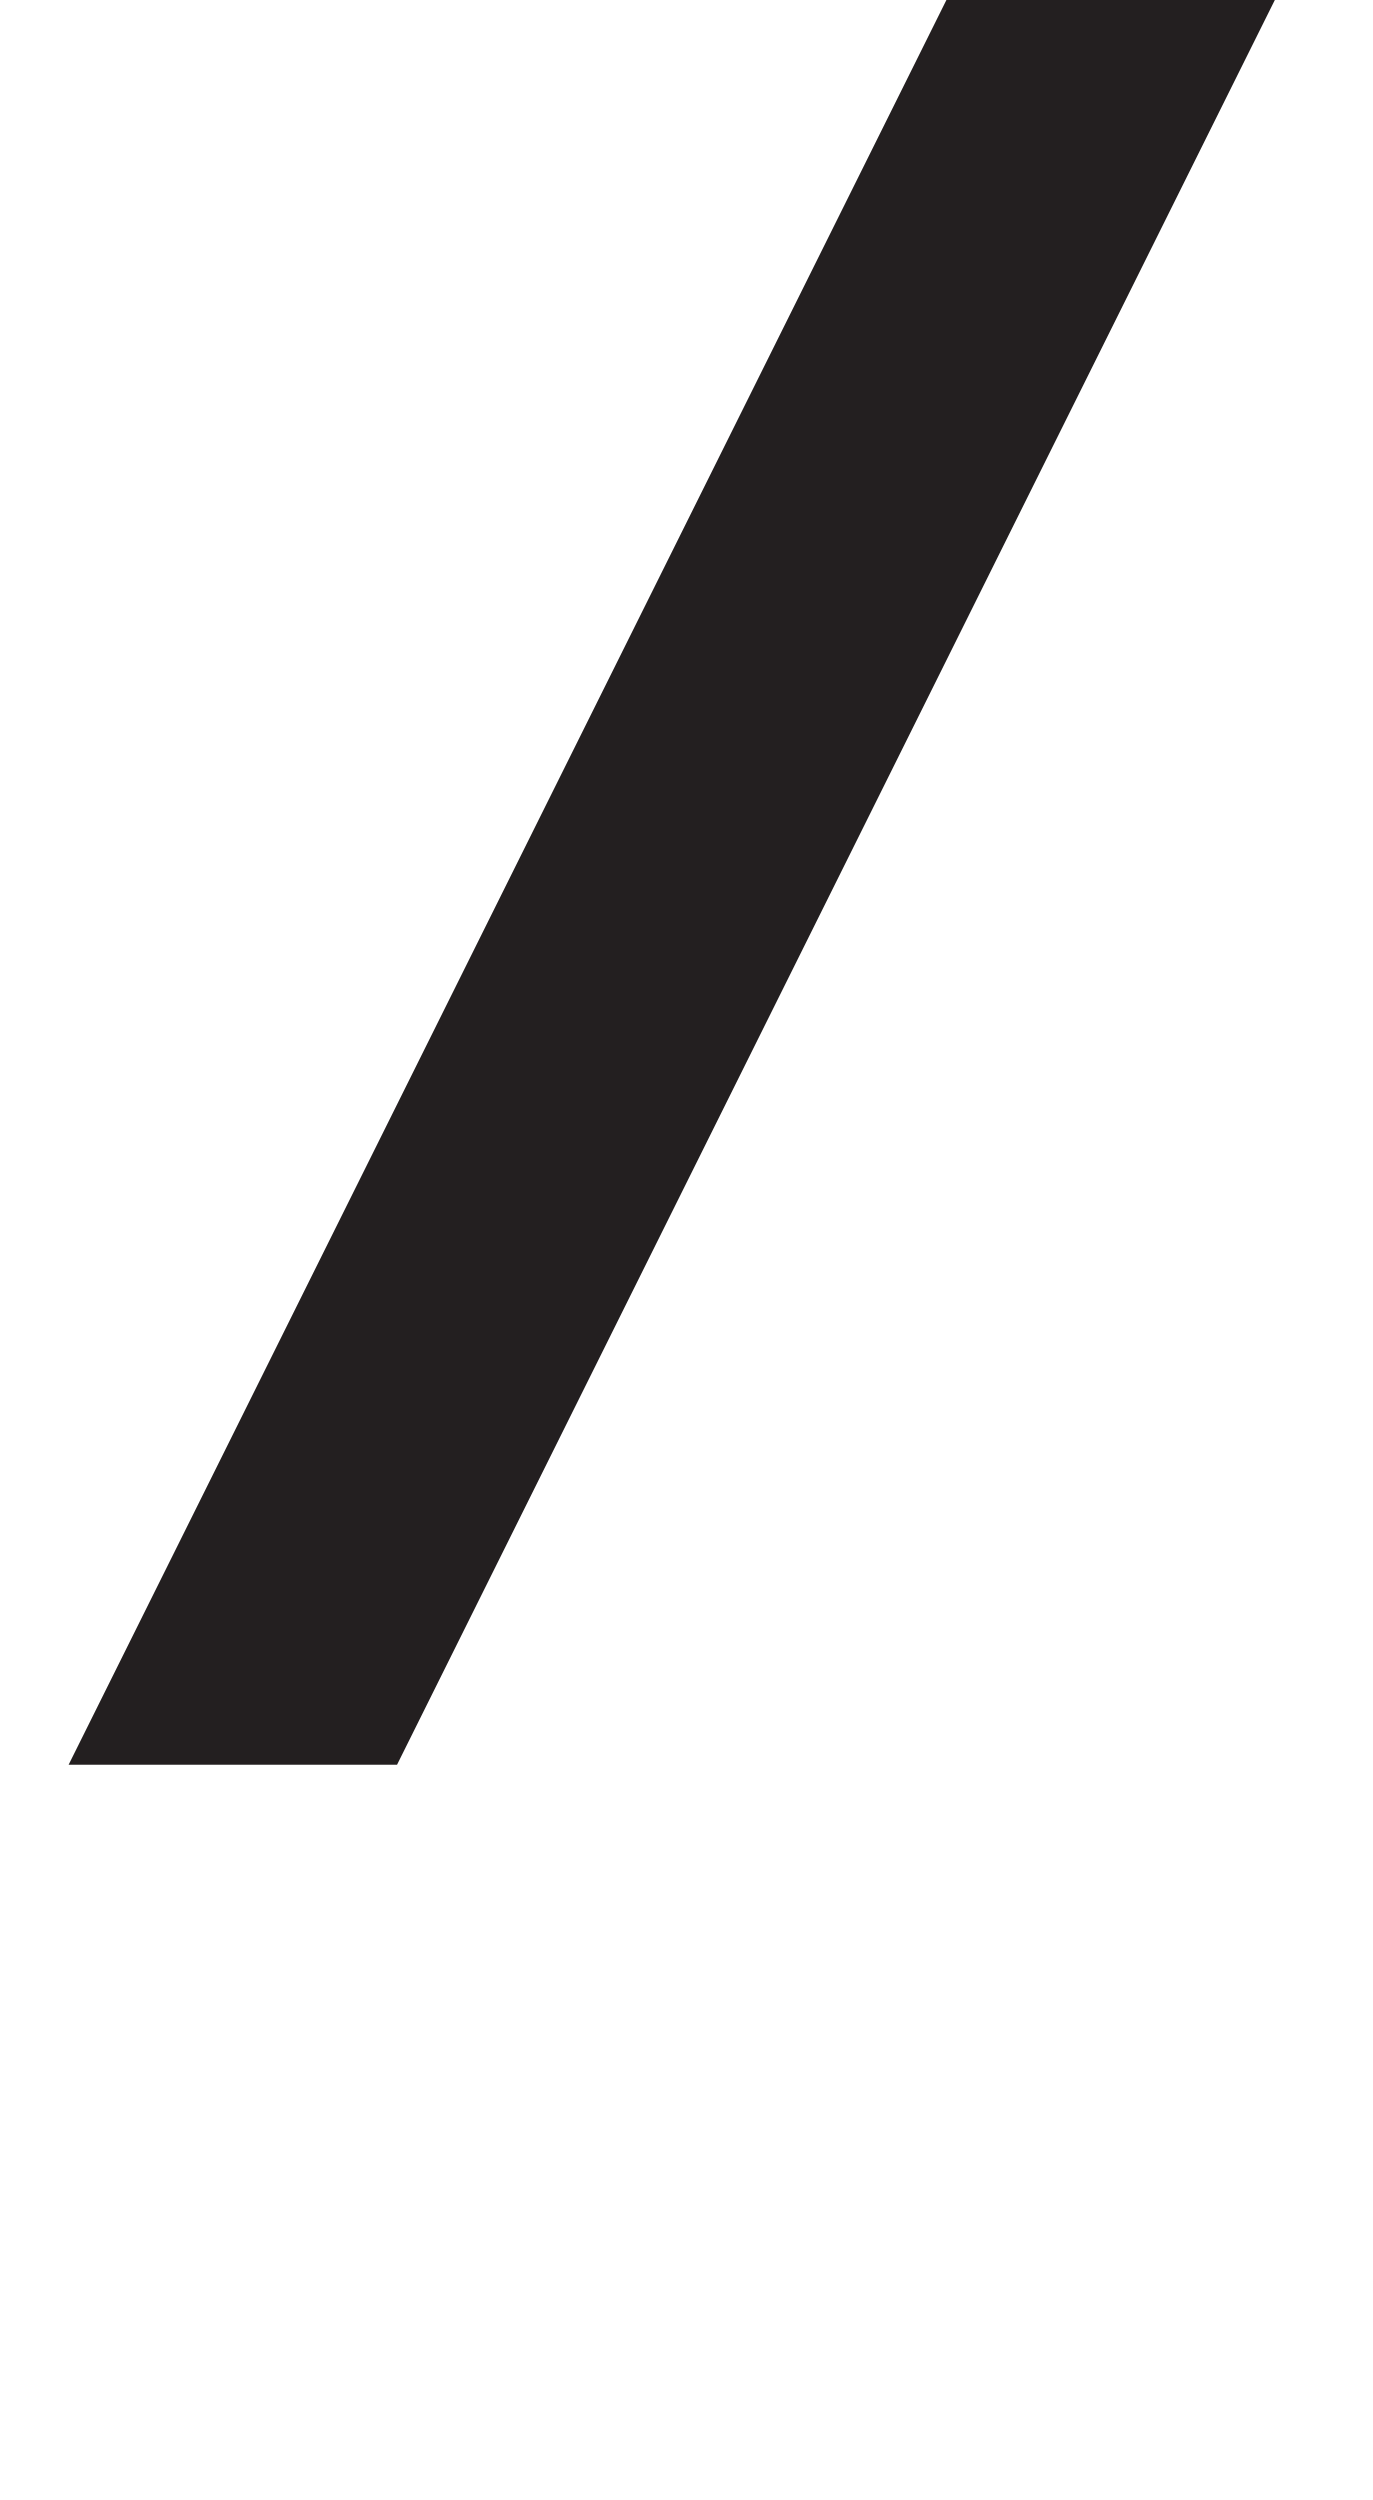
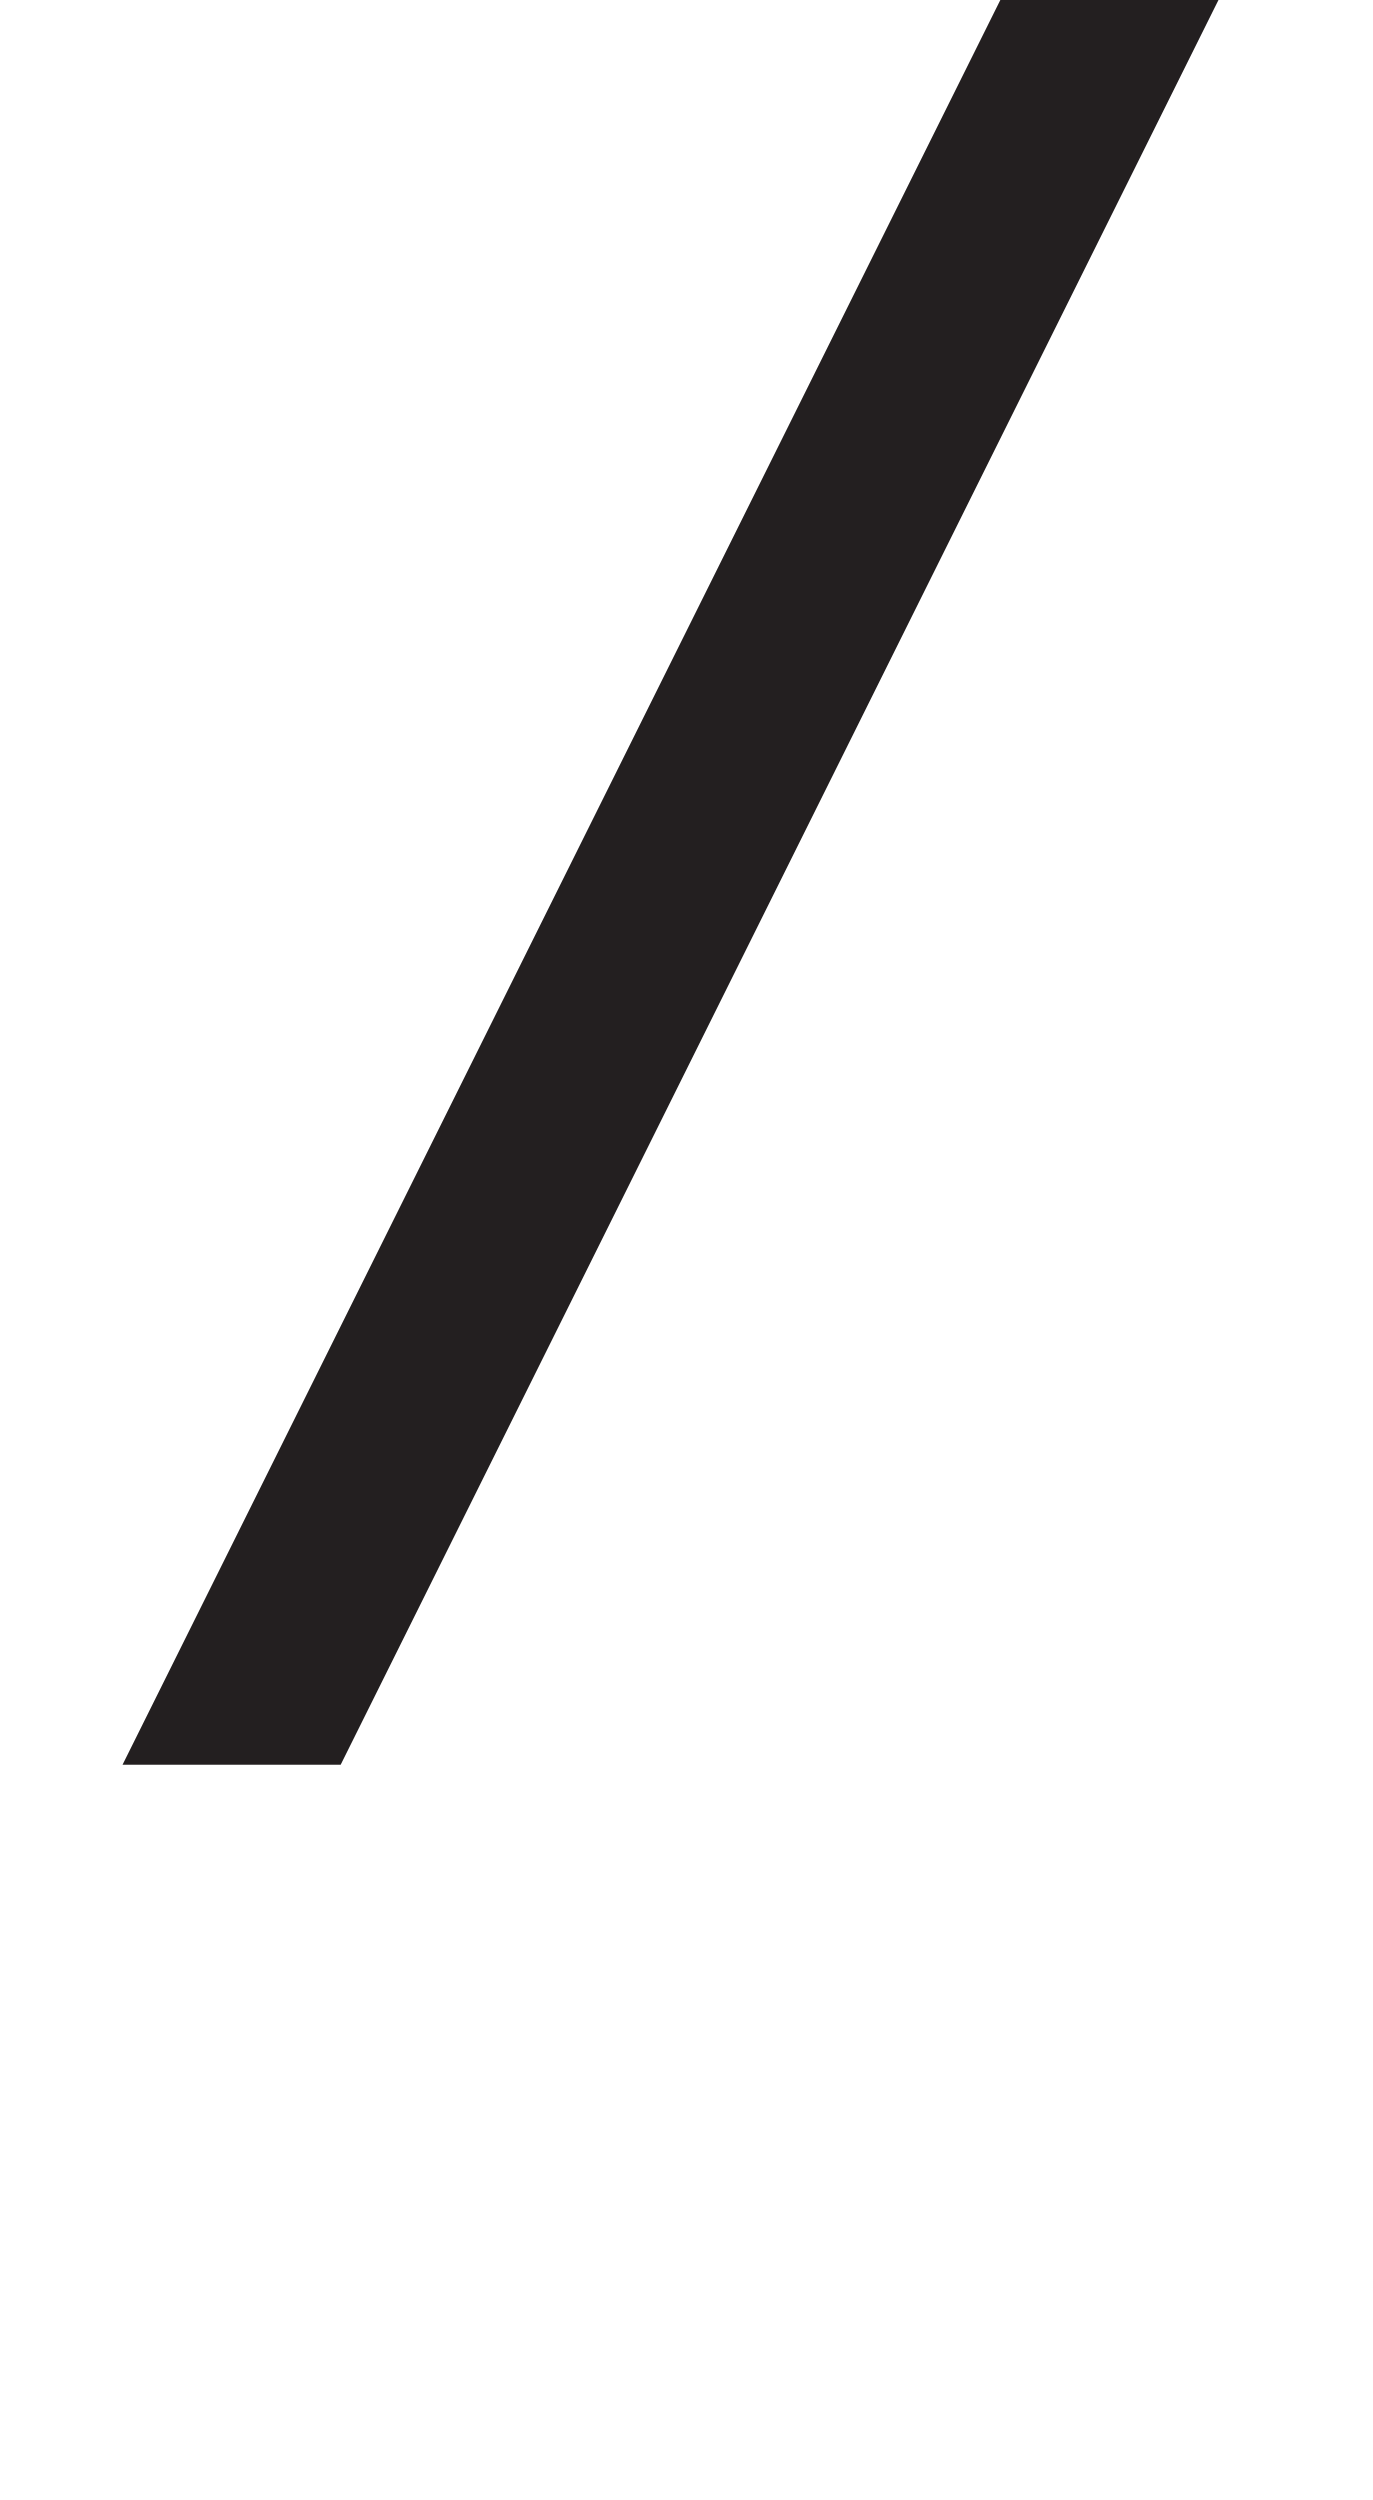
<svg xmlns="http://www.w3.org/2000/svg" version="1.1" x="0px" y="0px" viewBox="0 0 56 102" style="enable-background:new 0 0 56 102;" xml:space="preserve">
  <style type="text/css">
	.st0{fill:#231F20;}
</style>
  <g id="Guides">
    <text transform="matrix(1 0 0 1 64.1663 -11)" style="font-family:'Helvetica-Light'; font-size:2px;">Ascender</text>
    <text transform="matrix(1 0 0 1 64.1663 -7)" style="font-family:'Helvetica-Light'; font-size:2px;">Cap-Height</text>
    <text transform="matrix(1 0 0 1 64.1663 15)" style="font-family:'Helvetica-Light'; font-size:2px;">x-Height</text>
    <text transform="matrix(1 0 0 1 64.1663 71)" style="font-family:'Helvetica-Light'; font-size:2px;">Baseline</text>
    <text transform="matrix(1 0 0 1 64.1663 91)" style="font-family:'Helvetica-Light'; font-size:2px;">Descender</text>
  </g>
  <g id="glyph_a">
-     <polygon class="st0" points="41.2,-5.2 2.8,72 16.2,72 54.6,-5.2  " />
+     <polygon class="st0" points="43.4,-5.2 5,72 13.9,72 52.3,-5.2  " />
  </g>
</svg>
